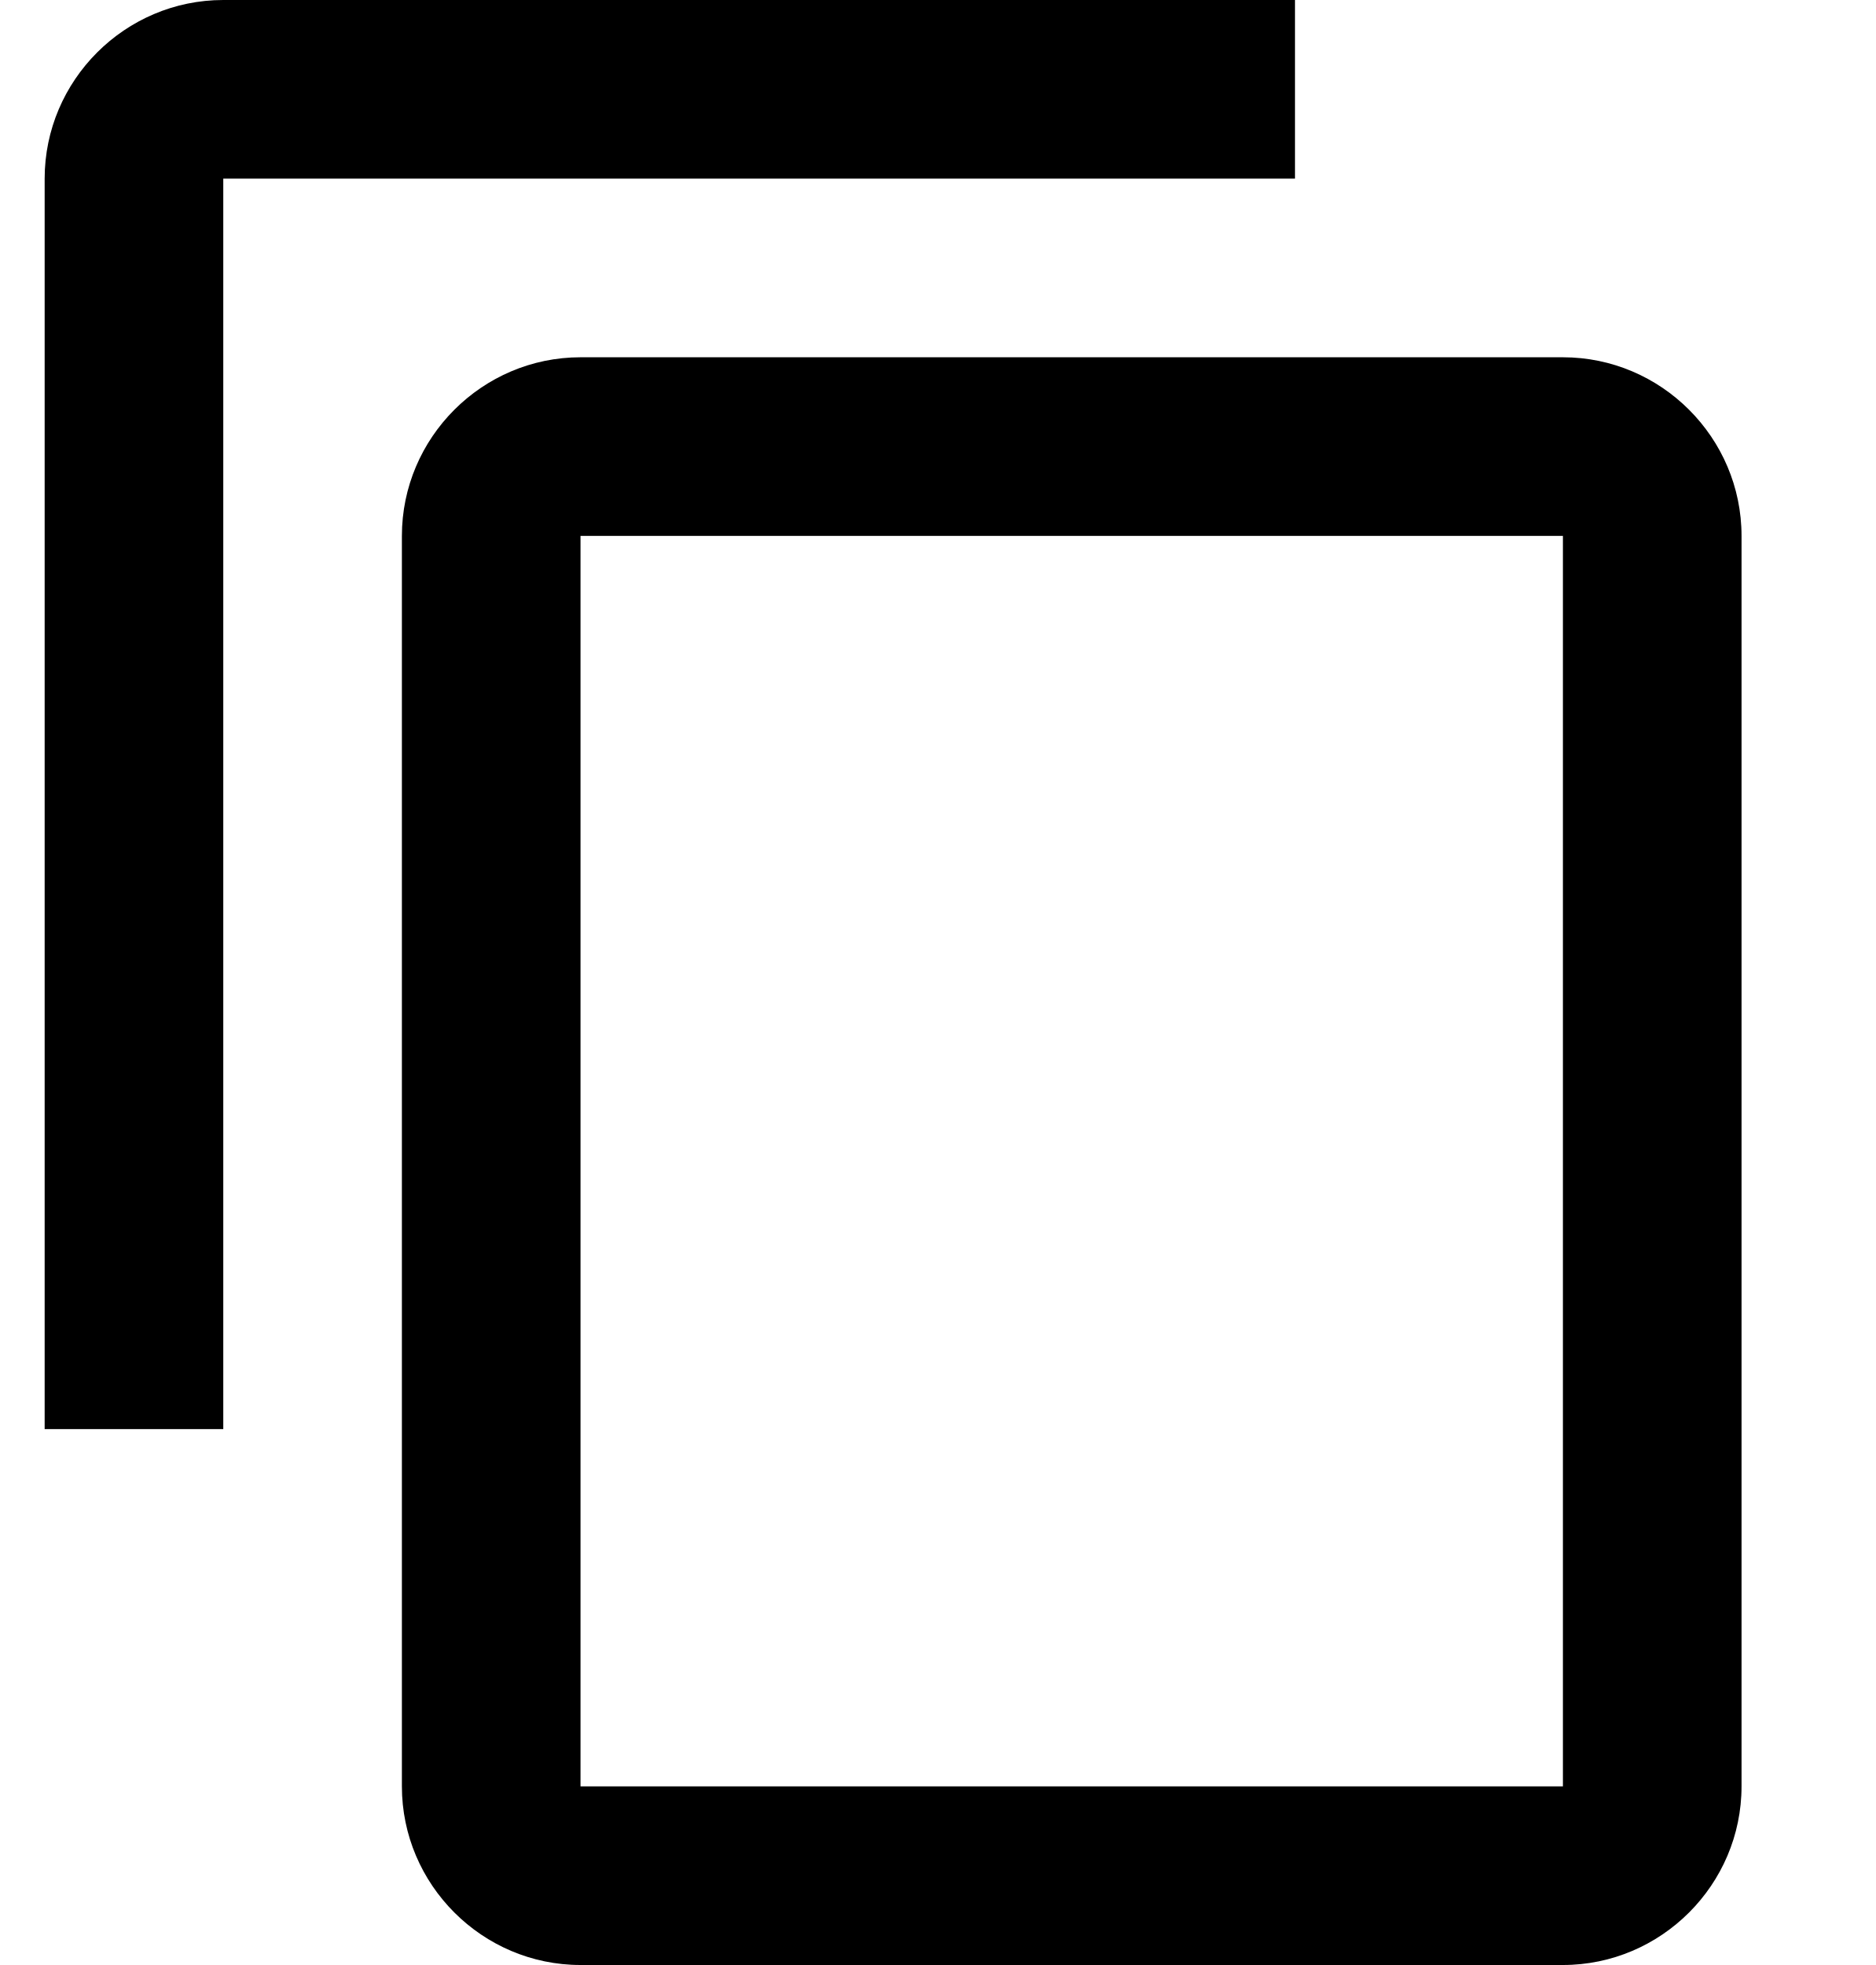
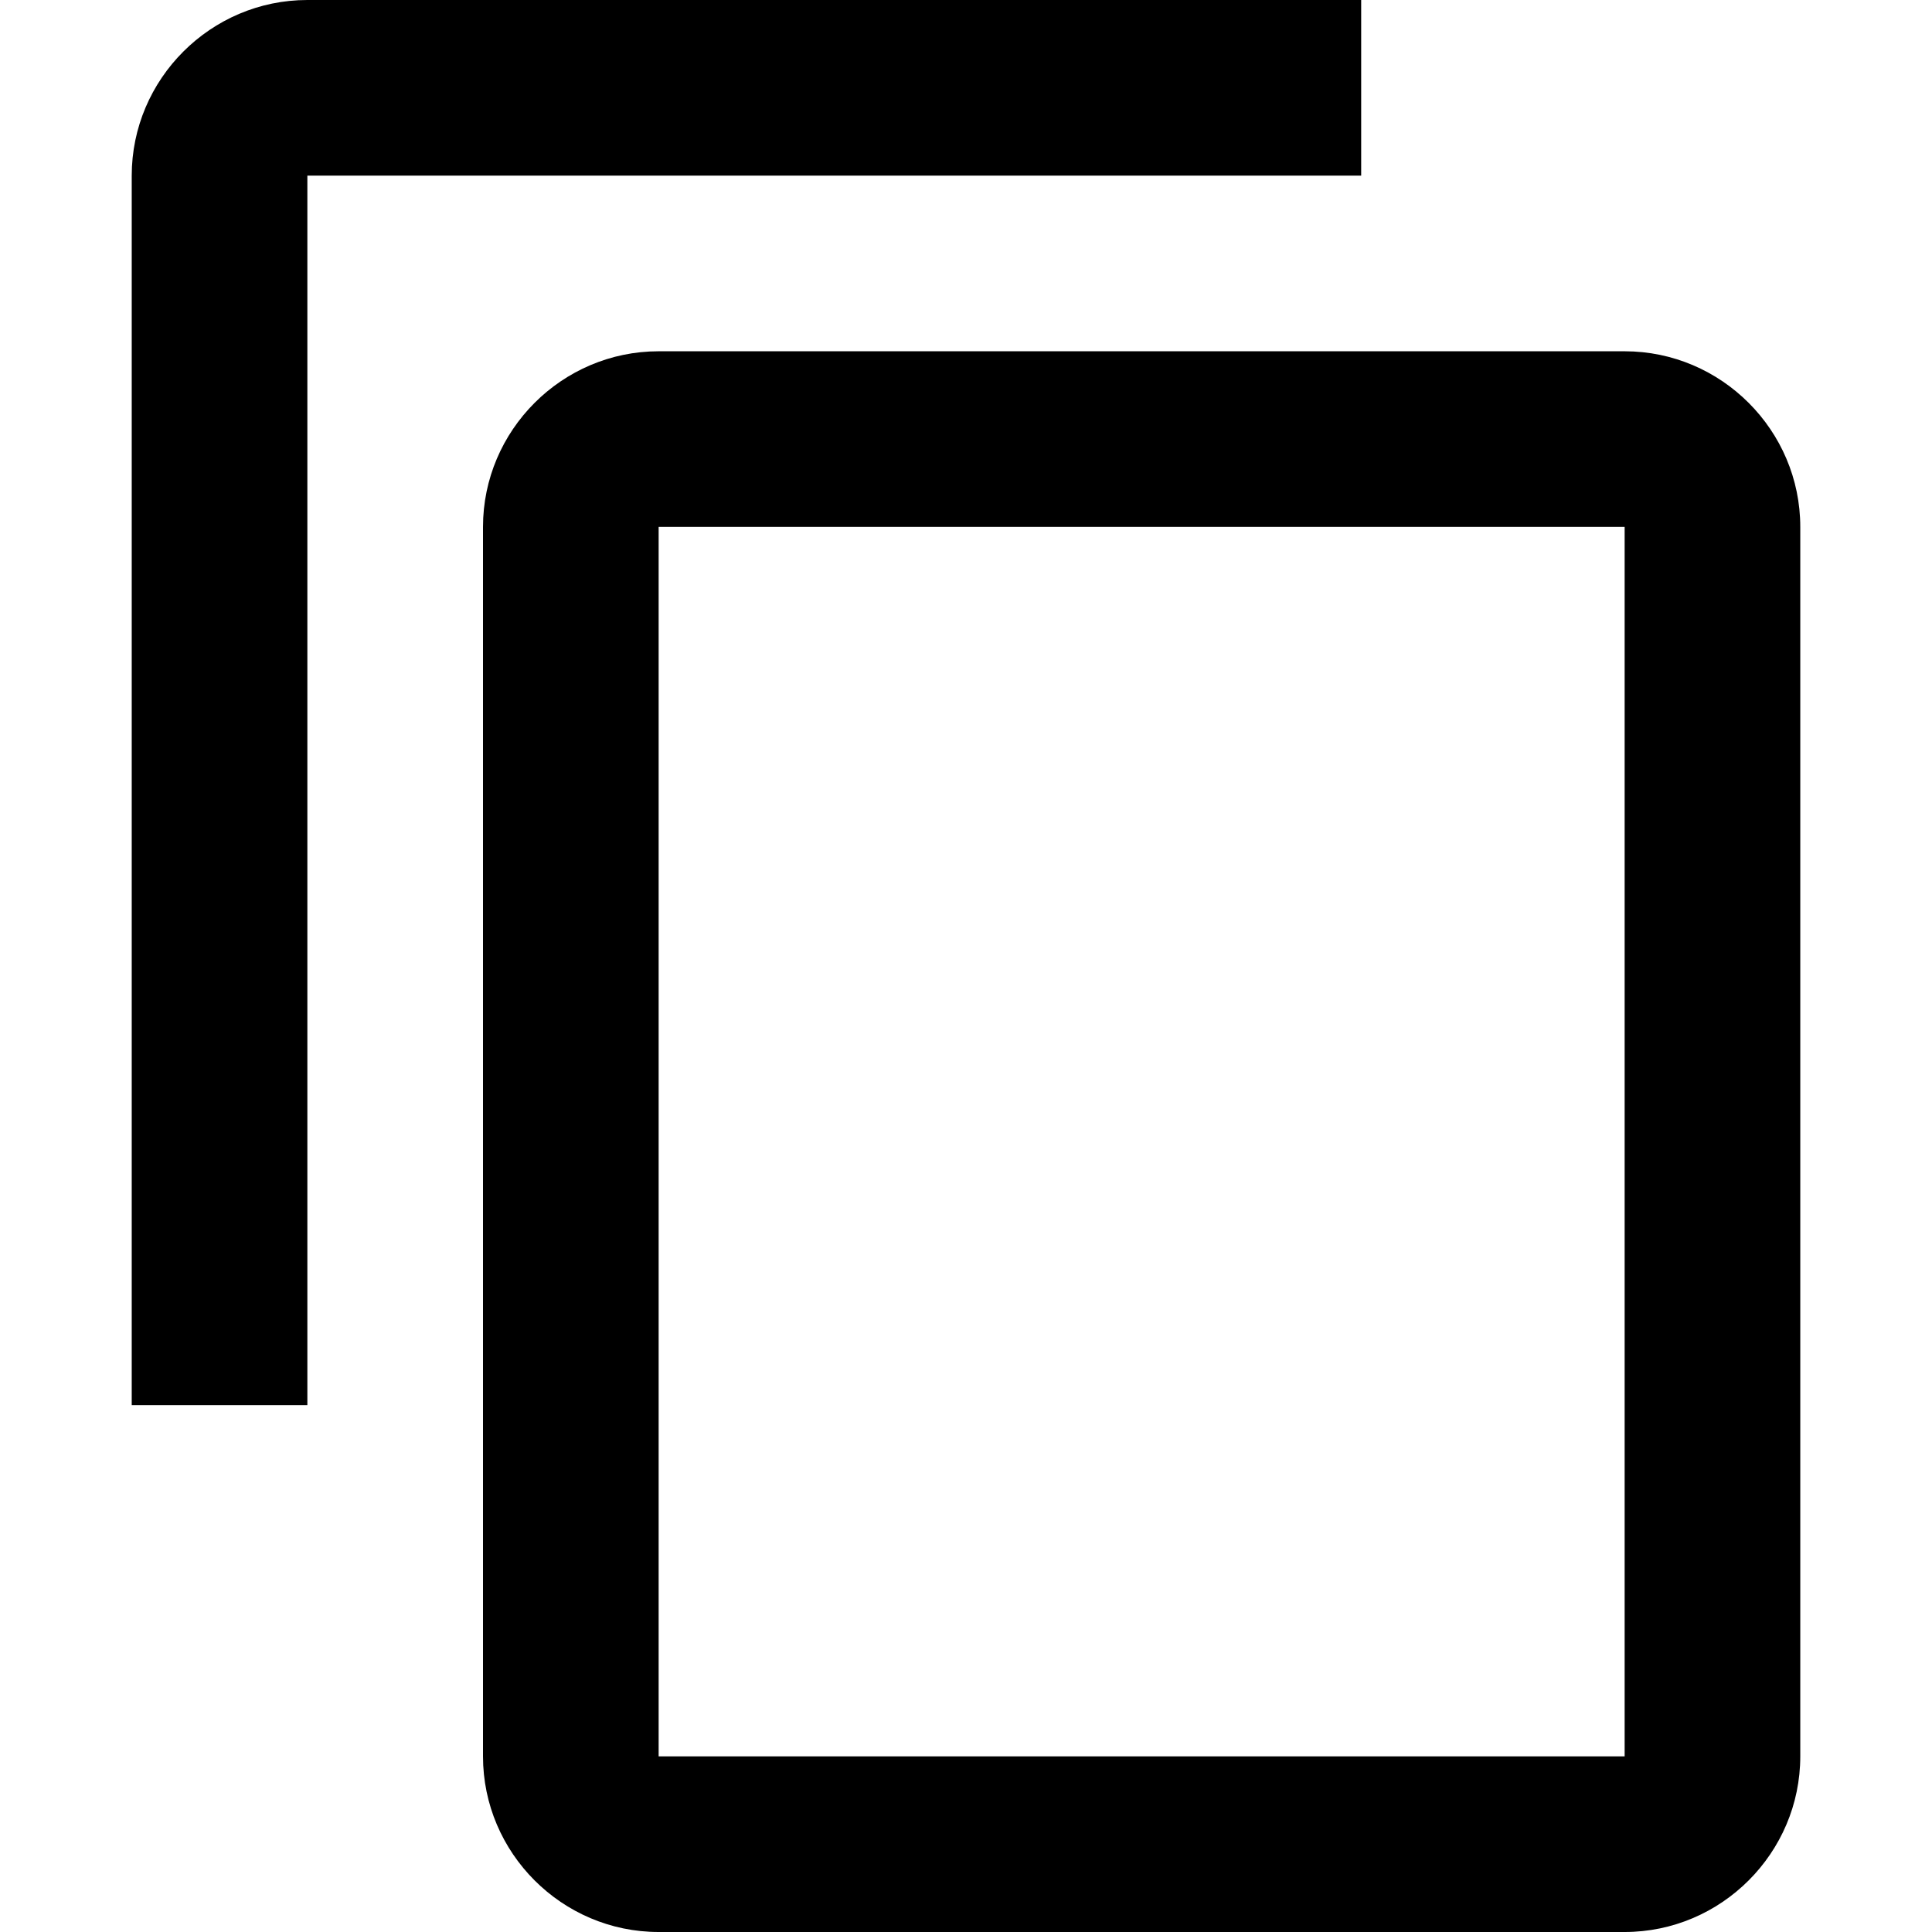
- <svg xmlns="http://www.w3.org/2000/svg" height="22px" version="1.1" viewBox="0 0 21 22" width="21px">
-   <defs />
-   <g fill="none" fill-rule="evenodd" id="Page-1" stroke="none" stroke-width="1">
-     <g fill="#000000" id="Core" transform="translate(-86, -127)">
-       <g id="content-copy" transform="translate(86.5, 127)">
-         <path d="M14,0 L2,0 C0.9,0 0,0.9 0,2 L0,16 L2,16 L2,2 L14,2 L14,0 L14,0 Z M17,4 L6,4 C4.9,4 4,4.9 4,6 L4,20 C4,21.1 4.9,22 6,22 L17,22 C18.1,22 19,21.1 19,20 L19,6 C19,4.9 18.1,4 17,4 L17,4 Z M17,20 L6,20 L6,6 L17,6 L17,20 L17,20 Z" id="Shape" />
-       </g>
-     </g>
-   </g>
+ <svg xmlns="http://www.w3.org/2000/svg" enable-background="new 0 0 561 561" version="1.1" viewBox="0 0 561 561" xml:space="preserve">
+   <path d="m395.25 0h-306c-28.05 0-51 22.95-51 51v357h51v-357h306v-51zm76.5 102h-280.5c-28.05 0-51 22.95-51 51v357c0 28.05 22.95 51 51 51h280.5c28.05 0 51-22.95 51-51v-357c0-28.05-22.95-51-51-51zm0 408h-280.5v-357h280.5v357z" />
</svg>
